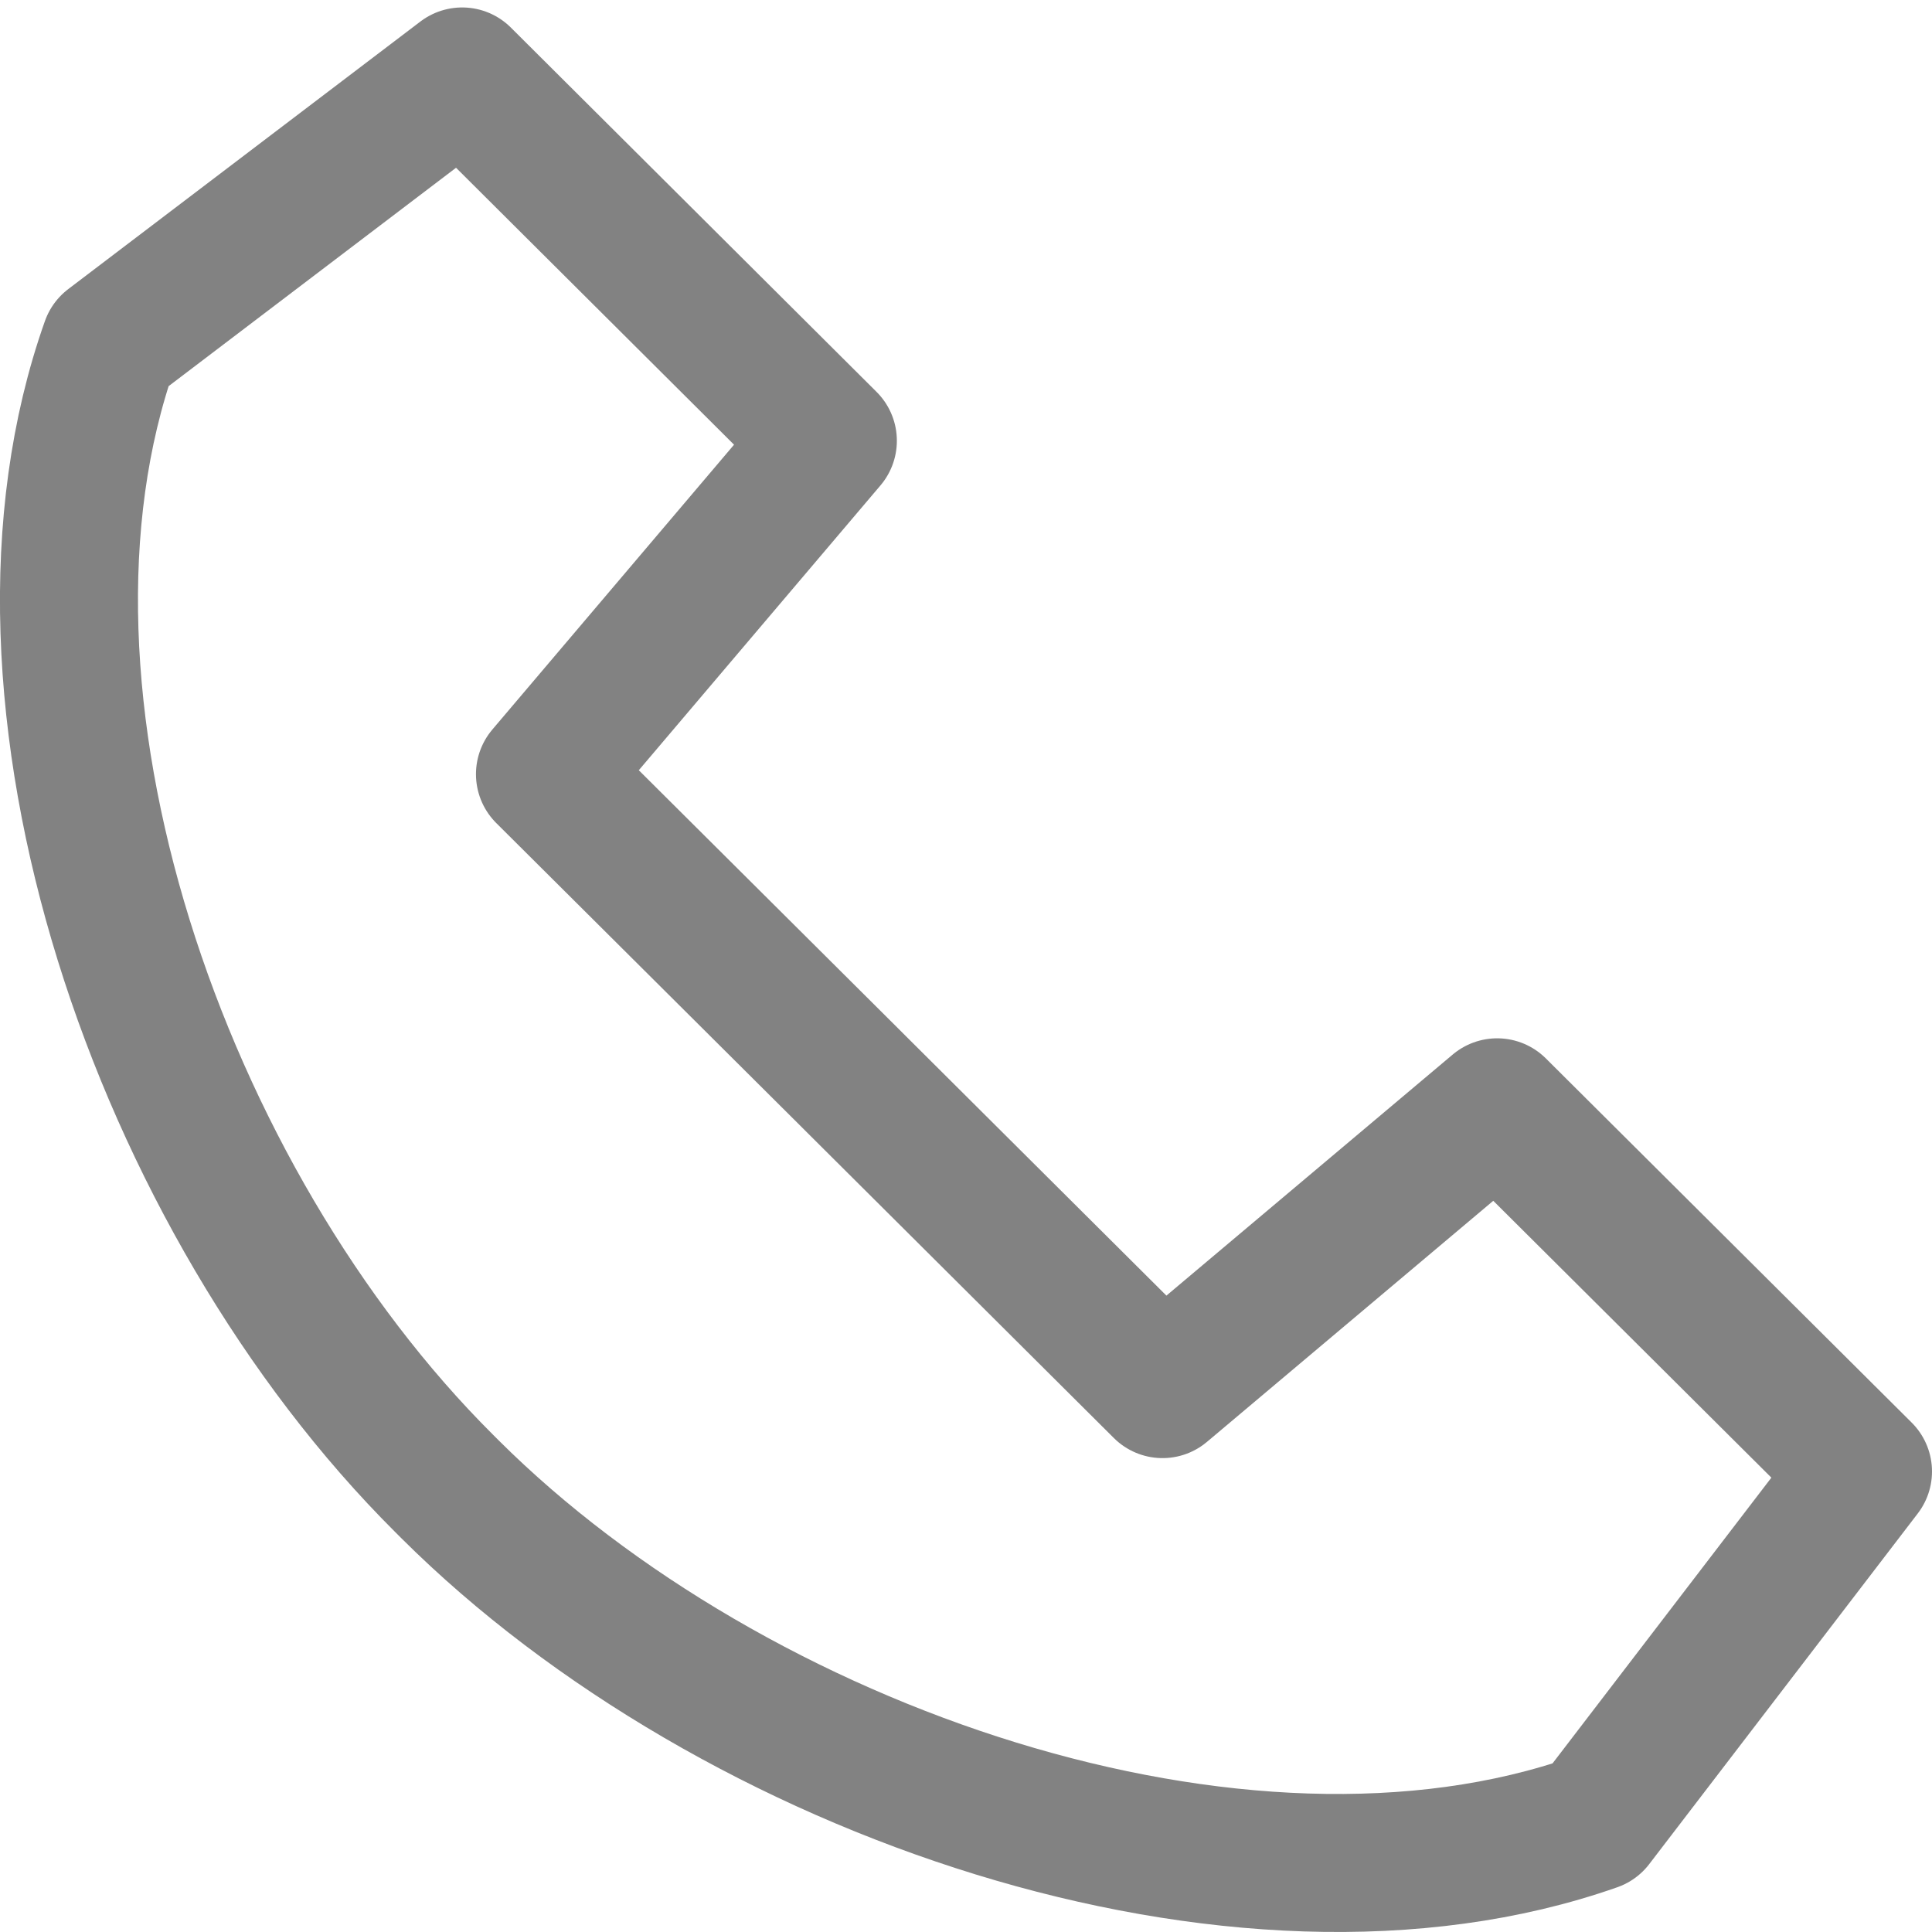
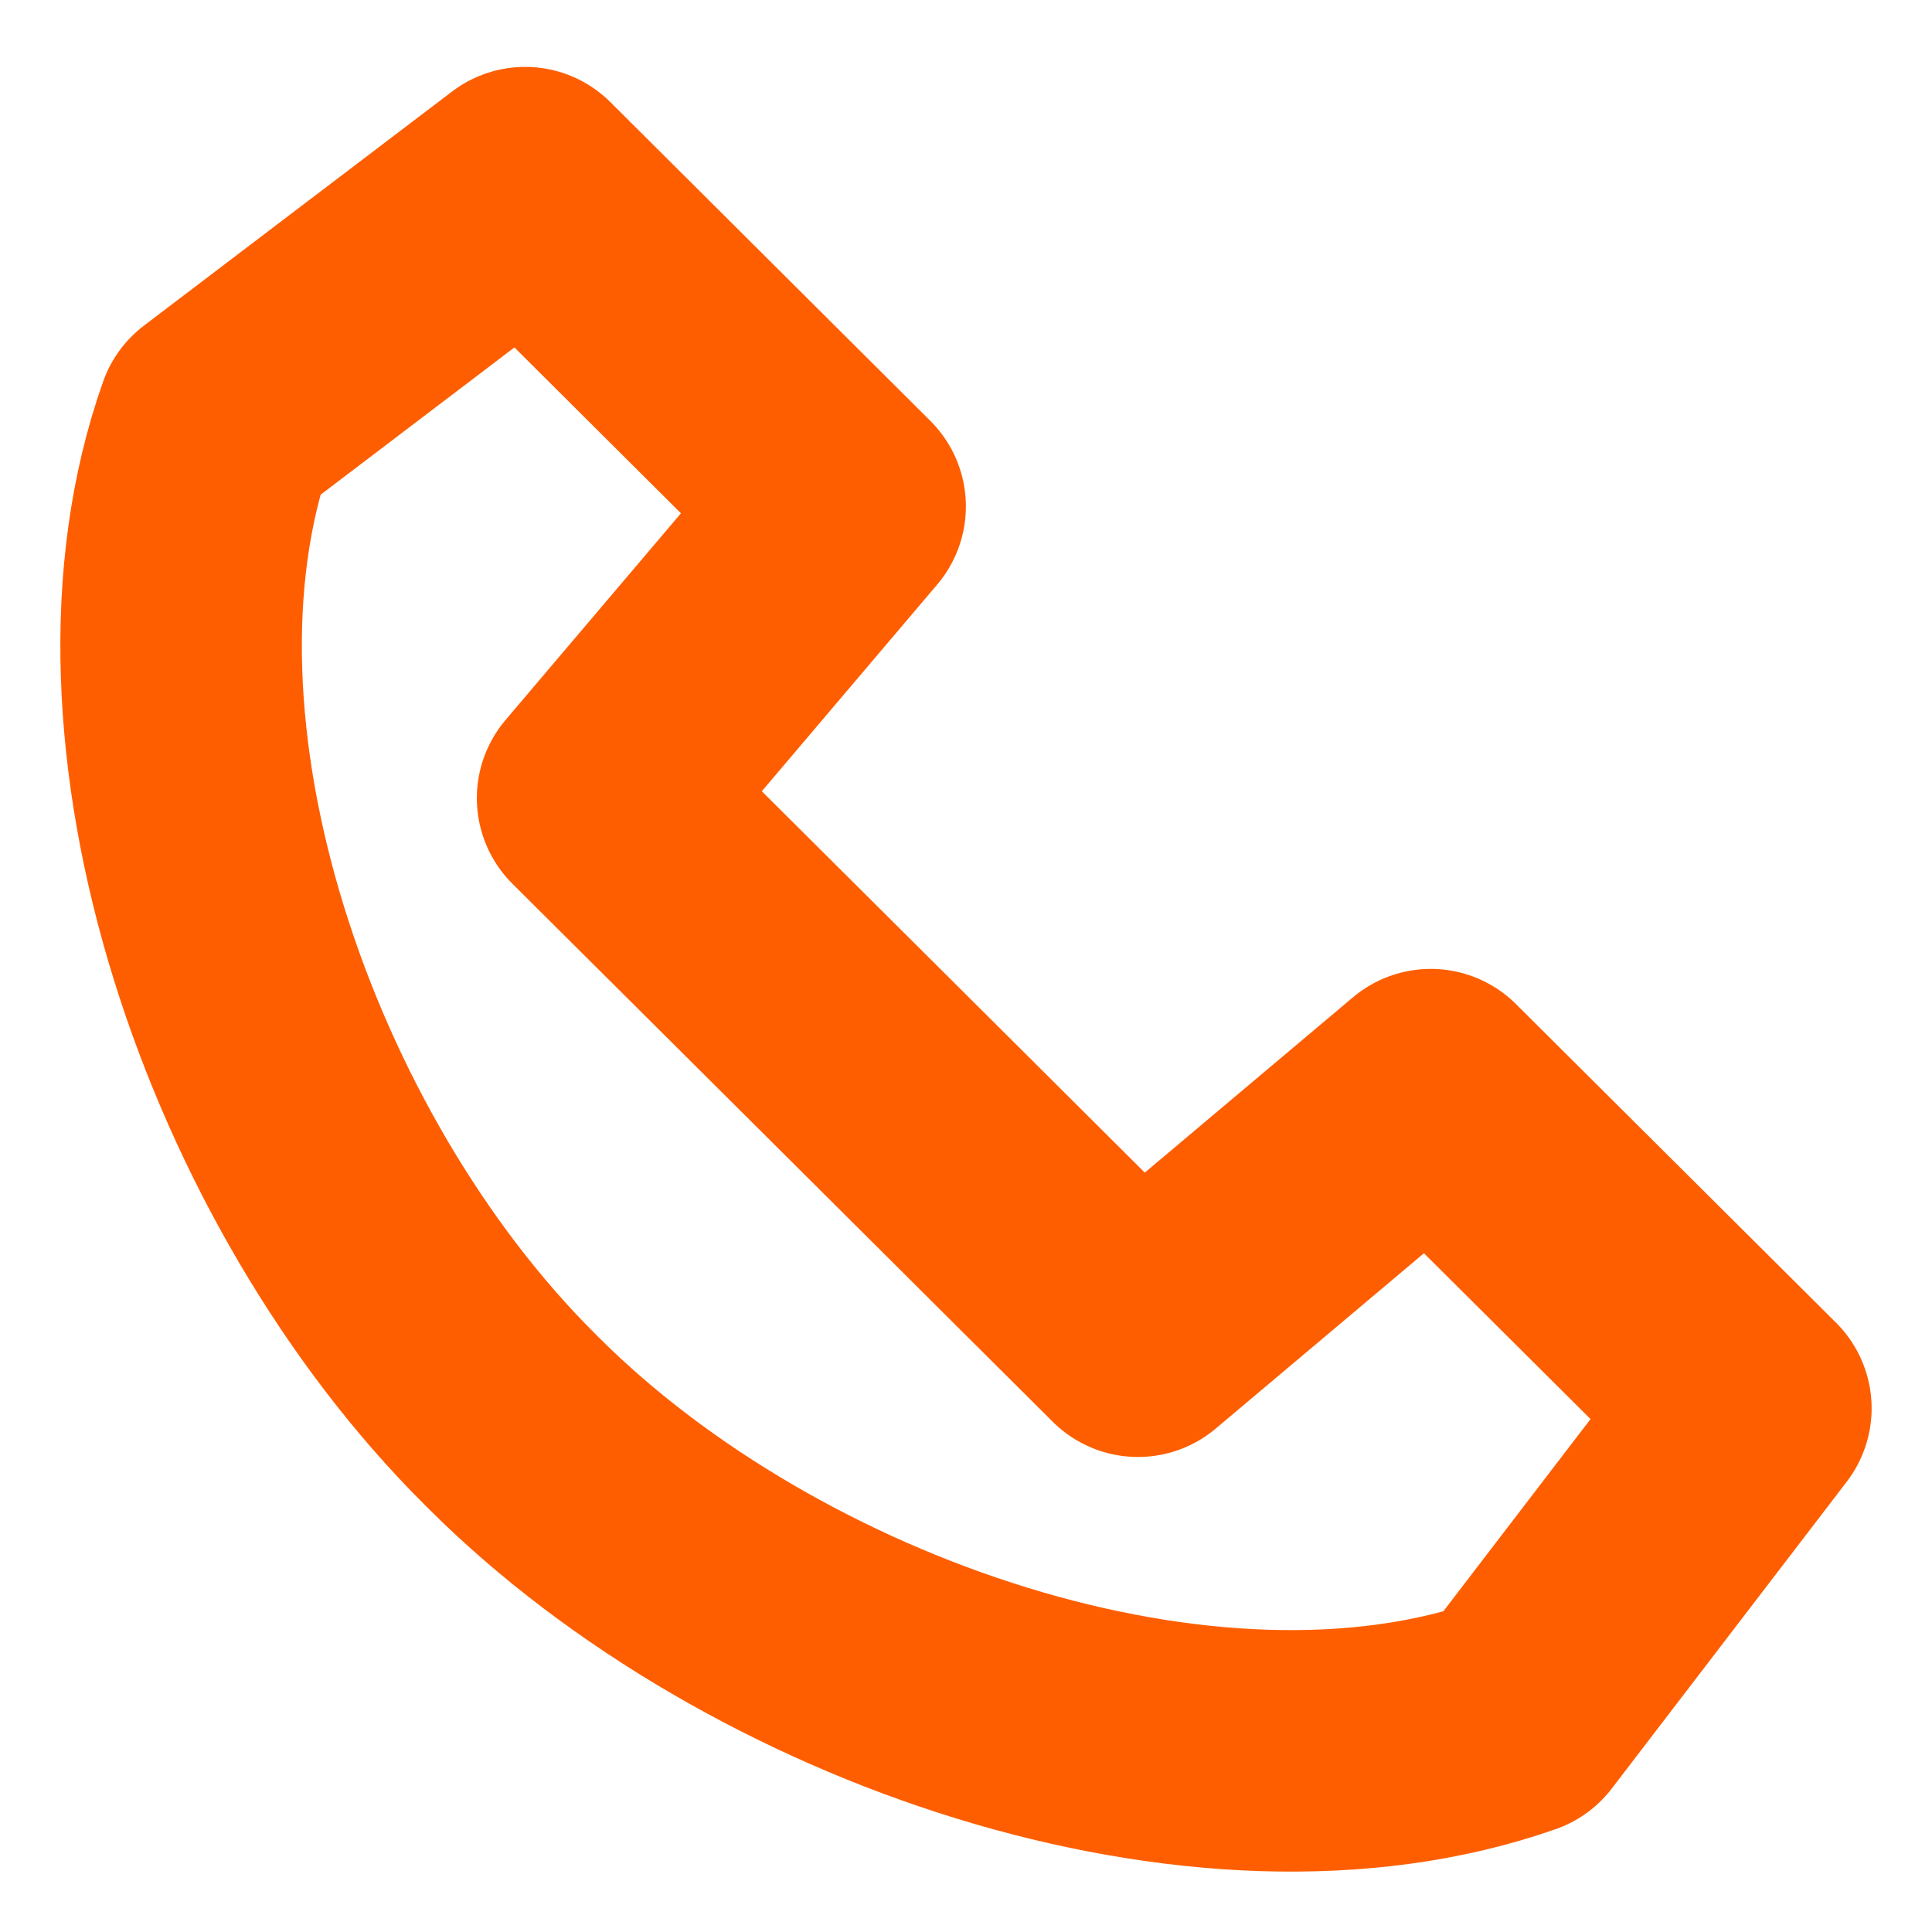
- <svg xmlns="http://www.w3.org/2000/svg" width="14px" height="14px" viewBox="0 0 14 14" version="1.1">
-   <defs />
-   <g id="Symbols" stroke="none" stroke-width="1" fill="none" fill-rule="evenodd" stroke-linecap="round" stroke-linejoin="round">
-     <g id="auto_answer_active" stroke="#828282">
-       <path d="M0.797,2.493 C-0.11,5.049 1.161,8.701 3.219,10.75 L3.262,10.793 C5.319,12.841 8.988,14.107 11.554,13.204 L13.5,10.663 L10.849,8.024 L8.424,10.066 L6.208,7.859 L6.165,7.816 L3.949,5.61 L5.999,3.194 L3.349,0.554 L0.797,2.493 L0.797,2.493 Z" />
+ <svg xmlns="http://www.w3.org/2000/svg" width="16" height="16" viewBox="0 0 16 16" version="1.1" id="svg12">
+   <defs id="defs6" />
+   <g id="Symbols" style="fill:none;fill-rule:evenodd;stroke:none;stroke-width:2;stroke-linecap:round;stroke-linejoin:round" transform="translate(1,1)">
+     <g id="auto_answer_active" style="stroke:#fe5e00" class="color-i-stroke">
+       <path d="M 0.797,2.493 C -0.11,5.049 1.161,8.701 3.219,10.75 l 0.043,0.043 c 2.057,2.048 5.726,3.314 8.292,2.411 L 13.5,10.663 10.849,8.024 8.424,10.066 6.208,7.859 6.165,7.816 3.949,5.61 5.999,3.194 3.349,0.554 Z" id="path8" />
    </g>
  </g>
</svg>
